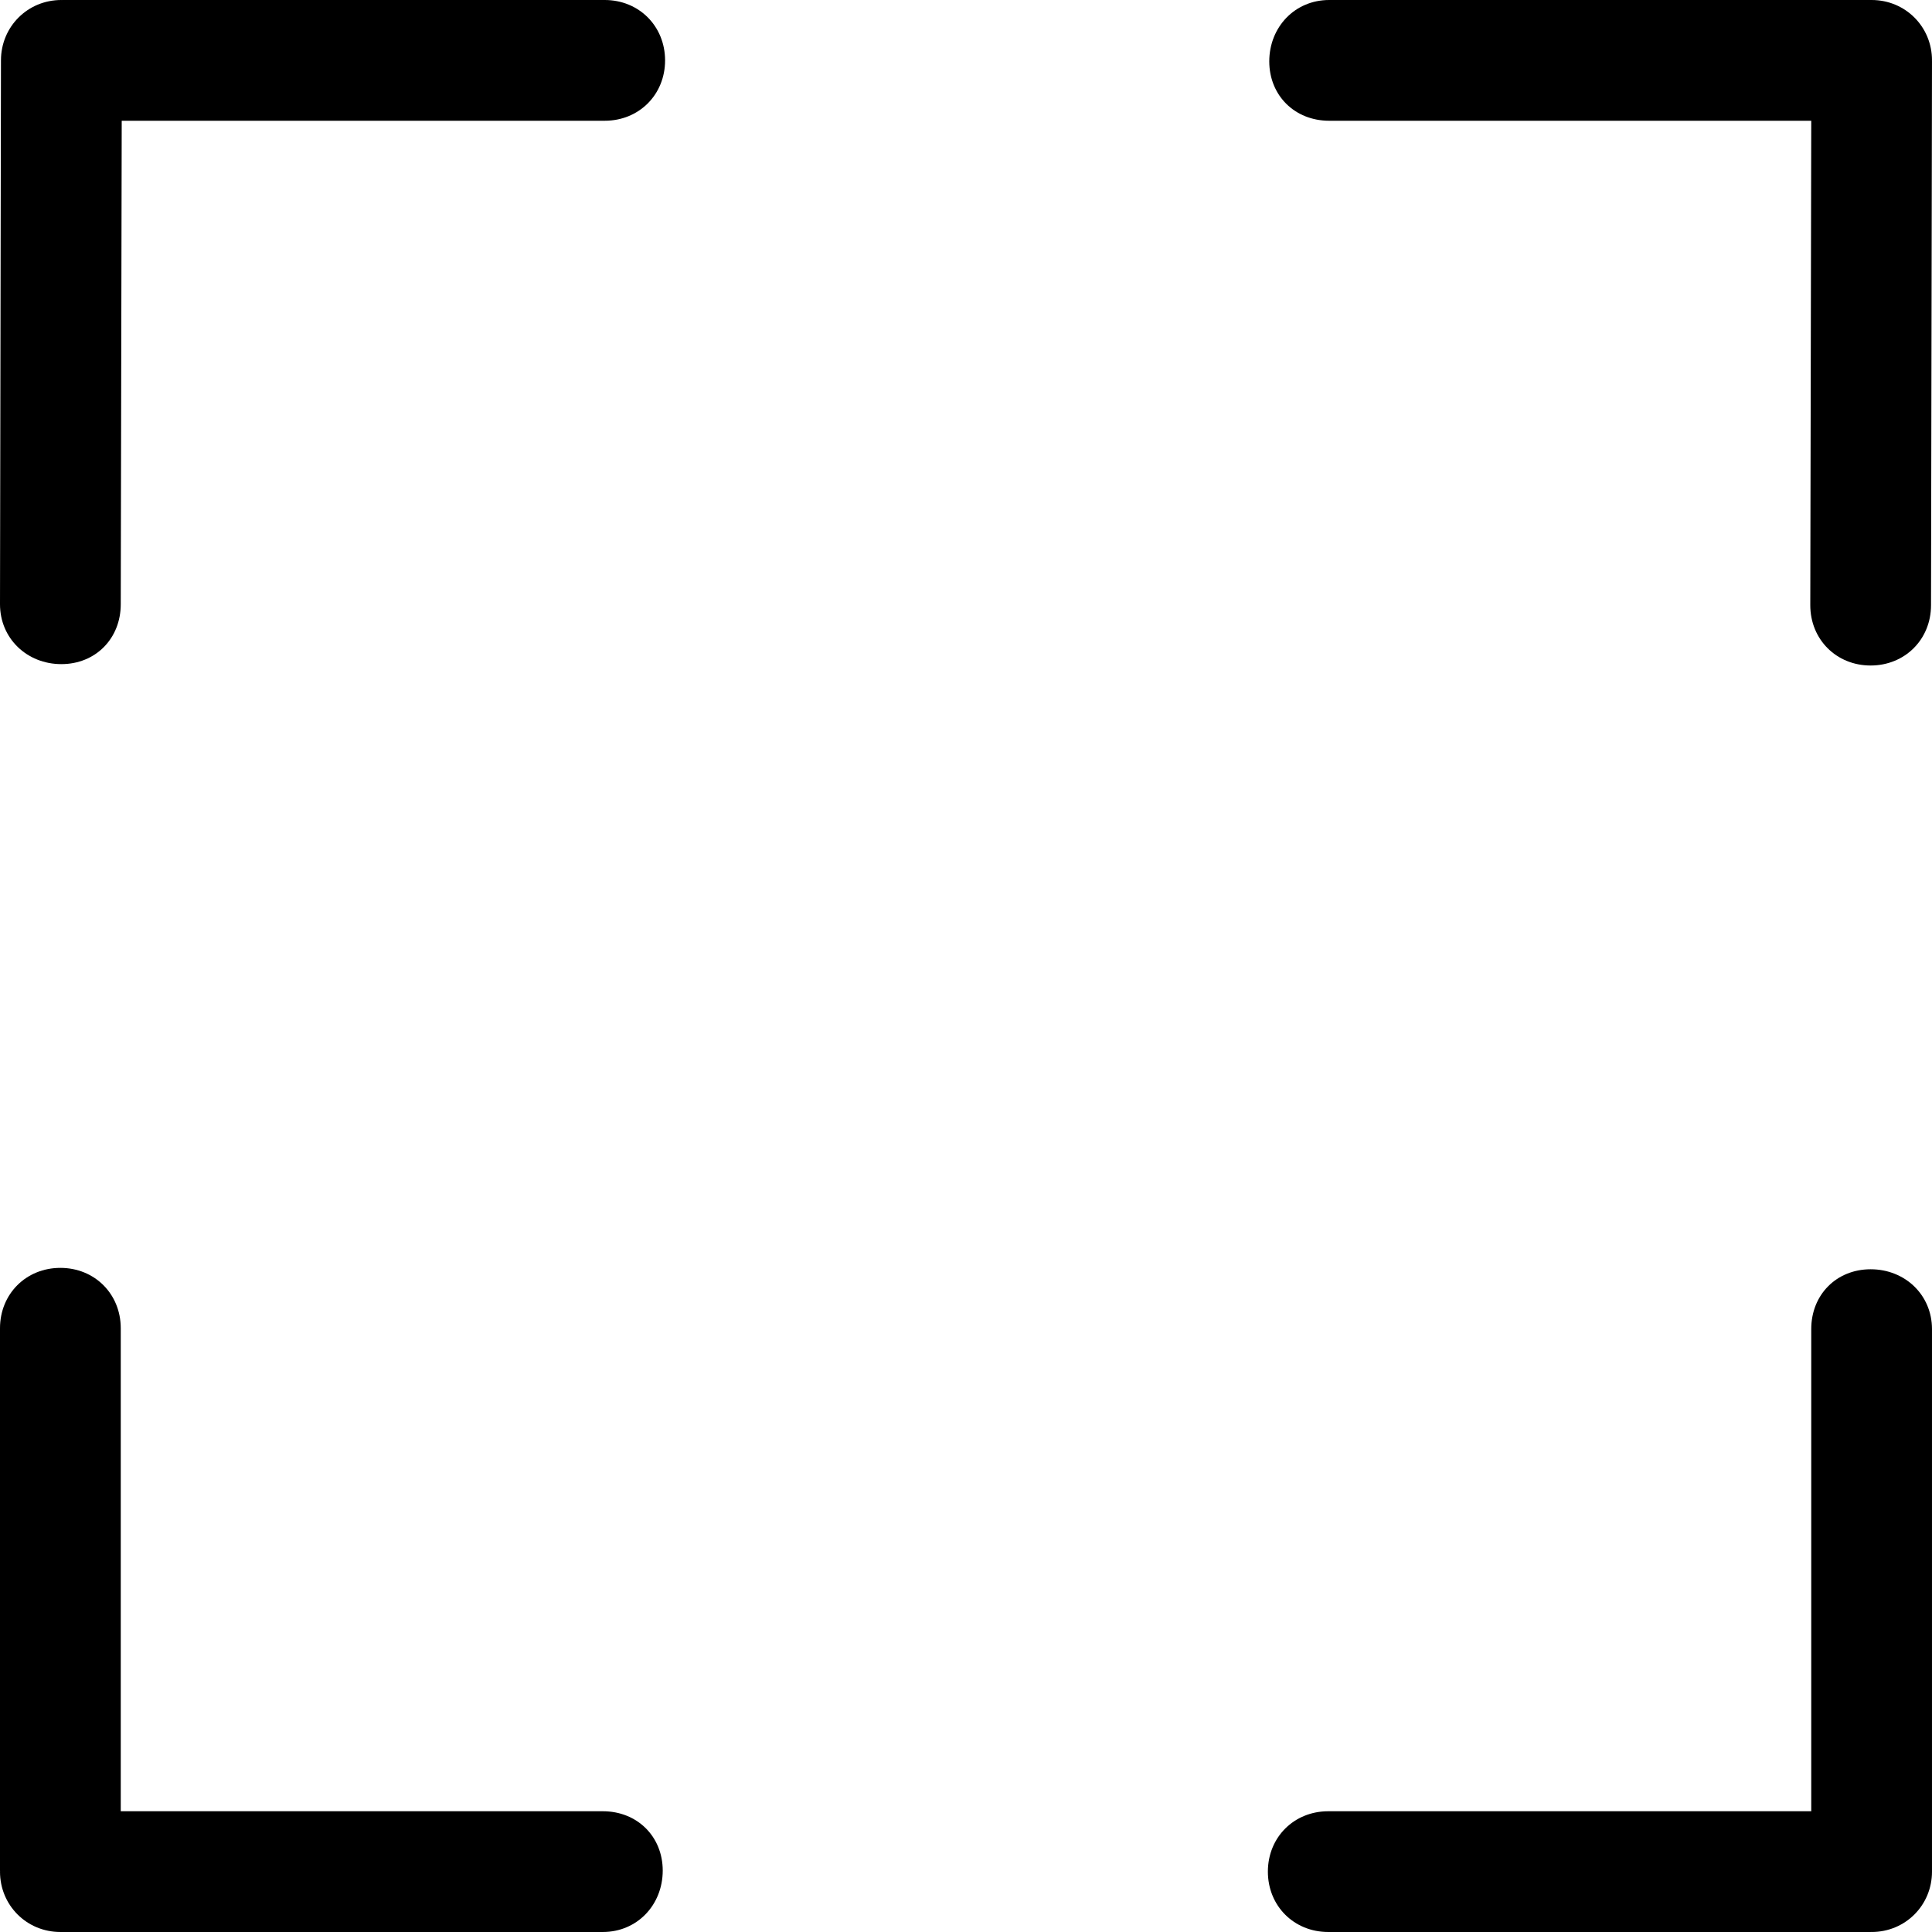
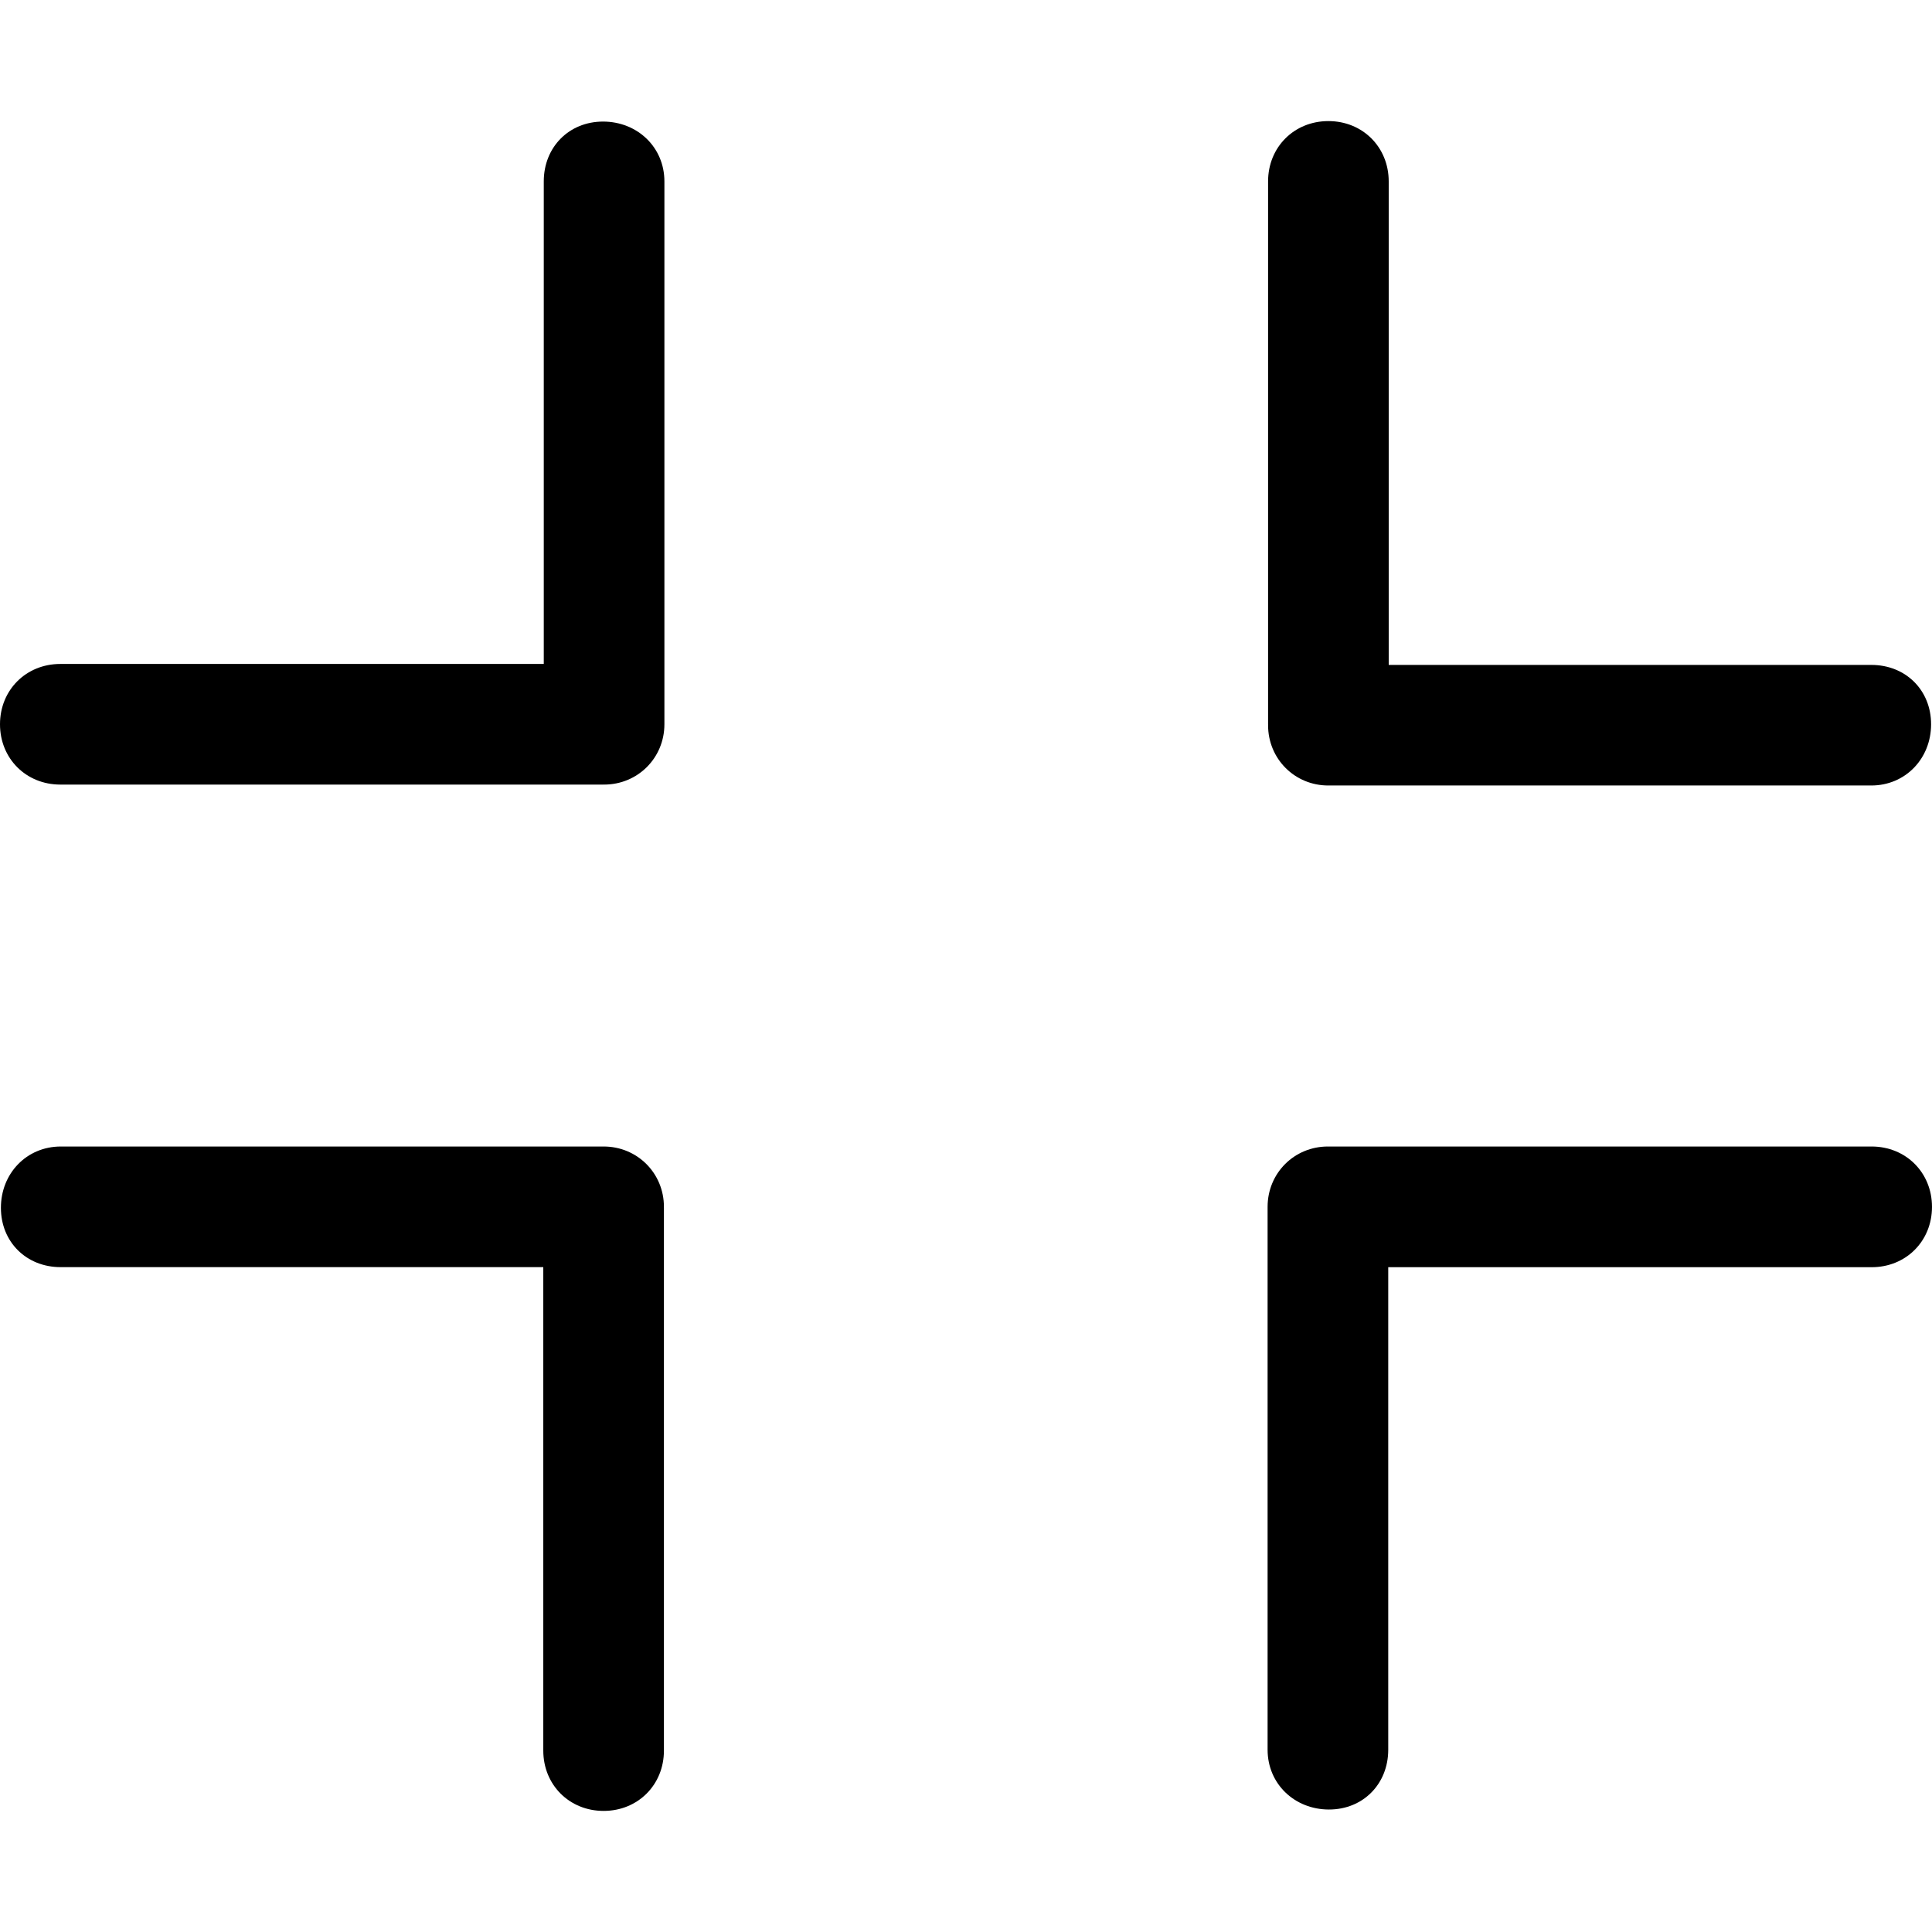
- <svg xmlns="http://www.w3.org/2000/svg" version="1.1" id="Capa_1" x="0px" y="0px" viewBox="0 0 384.97 384.97" style="enable-background:new 0 0 384.97 384.97;" xml:space="preserve">
+ <svg xmlns="http://www.w3.org/2000/svg" version="1.1" id="Capa_1" x="0px" y="0px" viewBox="0 0 385.331 385.331" style="enable-background:new 0 0 385.331 385.331;" xml:space="preserve">
  <g>
-     <g id="Fullscreen">
-       <path d="M384.97,12.03c0-6.713-5.317-12.03-12.03-12.03H264.847c-6.833,0-11.922,5.39-11.934,12.223    c0,6.821,5.101,11.838,11.934,11.838h96.062l-0.193,96.519c0,6.833,5.197,12.03,12.03,12.03c6.833-0.012,12.03-5.197,12.03-12.03    l0.193-108.369c0-0.036-0.012-0.06-0.012-0.084C384.958,12.09,384.97,12.066,384.97,12.03z" />
-       <path d="M120.496,0H12.403c-0.036,0-0.06,0.012-0.096,0.012C12.283,0.012,12.247,0,12.223,0C5.51,0,0.192,5.317,0.192,12.03    L0,120.399c0,6.833,5.39,11.934,12.223,11.934c6.821,0,11.838-5.101,11.838-11.934l0.192-96.339h96.242    c6.833,0,12.03-5.197,12.03-12.03C132.514,5.197,127.317,0,120.496,0z" />
-       <path d="M120.123,360.909H24.061v-96.242c0-6.833-5.197-12.03-12.03-12.03S0,257.833,0,264.667v108.092    c0,0.036,0.012,0.06,0.012,0.084c0,0.036-0.012,0.06-0.012,0.096c0,6.713,5.317,12.03,12.03,12.03h108.092    c6.833,0,11.922-5.39,11.934-12.223C132.057,365.926,126.956,360.909,120.123,360.909z" />
-       <path d="M372.747,252.913c-6.833,0-11.85,5.101-11.838,11.934v96.062h-96.242c-6.833,0-12.03,5.197-12.03,12.03    s5.197,12.03,12.03,12.03h108.092c0.036,0,0.06-0.012,0.084-0.012c0.036-0.012,0.06,0.012,0.096,0.012    c6.713,0,12.03-5.317,12.03-12.03V264.847C384.97,258.014,379.58,252.913,372.747,252.913z" />
+     <g id="Fullscreen_Exit">
+       <path d="M264.943,156.665h108.273c6.833,0,11.934-5.39,11.934-12.211c0-6.833-5.101-11.85-11.934-11.838h-96.242V36.181    c0-6.833-5.197-12.03-12.03-12.03s-12.03,5.197-12.03,12.03v108.273c0,0.036,0.012,0.06,0.012,0.084    c0,0.036-0.012,0.06-0.012,0.096C252.913,151.347,258.23,156.677,264.943,156.665z" />
+       <path d="M120.291,24.247c-6.821,0-11.838,5.113-11.838,11.934v96.242H12.03c-6.833,0-12.03,5.197-12.03,12.03    c0,6.833,5.197,12.03,12.03,12.03h108.273c0.036,0,0.06-0.012,0.084-0.012c0.036,0,0.06,0.012,0.096,0.012    c6.713,0,12.03-5.317,12.03-12.03V36.181C132.514,29.36,127.124,24.259,120.291,24.247z" />
+       <path d="M120.387,228.666H12.115c-6.833,0.012-11.934,5.39-11.934,12.223c0,6.833,5.101,11.85,11.934,11.838h96.242v96.423    c0,6.833,5.197,12.03,12.03,12.03c6.833,0,12.03-5.197,12.03-12.03V240.877c0-0.036-0.012-0.06-0.012-0.084    c0-0.036,0.012-0.06,0.012-0.096C132.418,233.983,127.1,228.666,120.387,228.666z" />
+       <path d="M373.3,228.666H265.028c-0.036,0-0.06,0.012-0.084,0.012c-0.036,0-0.06-0.012-0.096-0.012    c-6.713,0-12.03,5.317-12.03,12.03v108.273c0,6.833,5.39,11.922,12.223,11.934c6.821,0.012,11.838-5.101,11.838-11.922v-96.242    H373.3c6.833,0,12.03-5.197,12.03-12.03S380.134,228.678,373.3,228.666z" />
    </g>
    <g>
	</g>
    <g>
	</g>
    <g>
	</g>
    <g>
	</g>
    <g>
	</g>
    <g>
	</g>
  </g>
  <g>
</g>
  <g>
</g>
  <g>
</g>
  <g>
</g>
  <g>
</g>
  <g>
</g>
  <g>
</g>
  <g>
</g>
  <g>
</g>
  <g>
</g>
  <g>
</g>
  <g>
</g>
  <g>
</g>
  <g>
</g>
  <g>
</g>
</svg>
